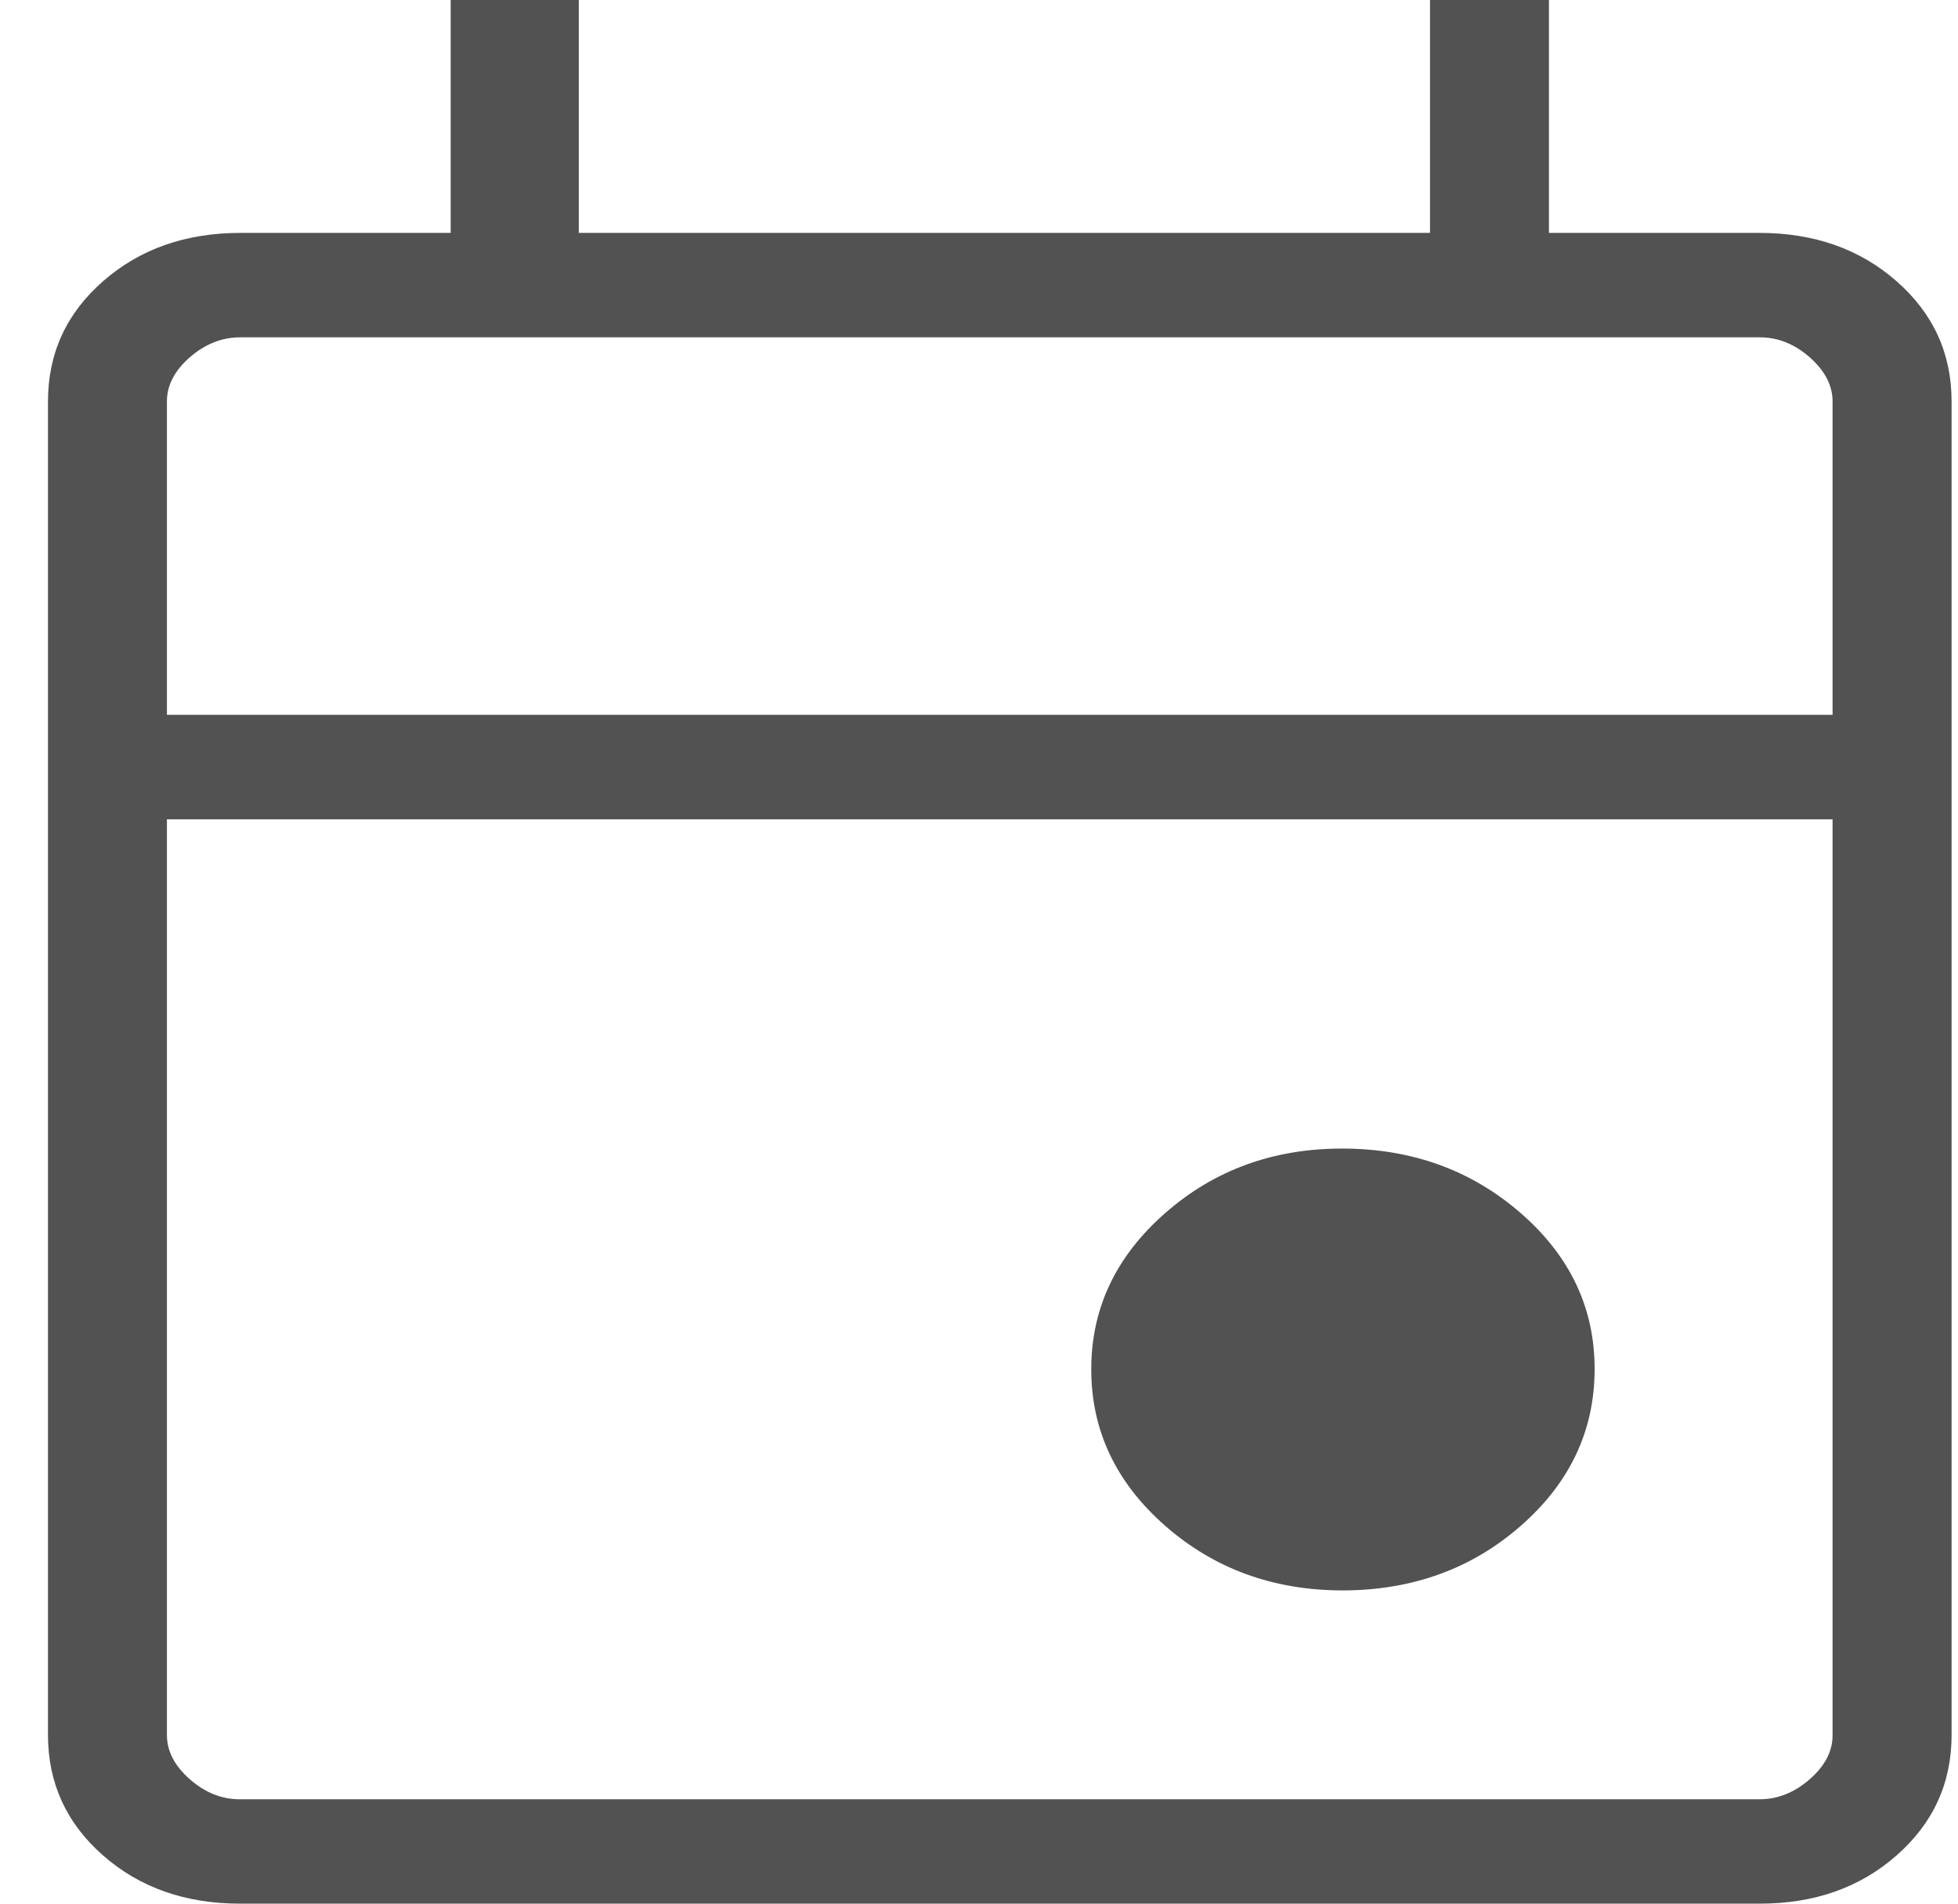
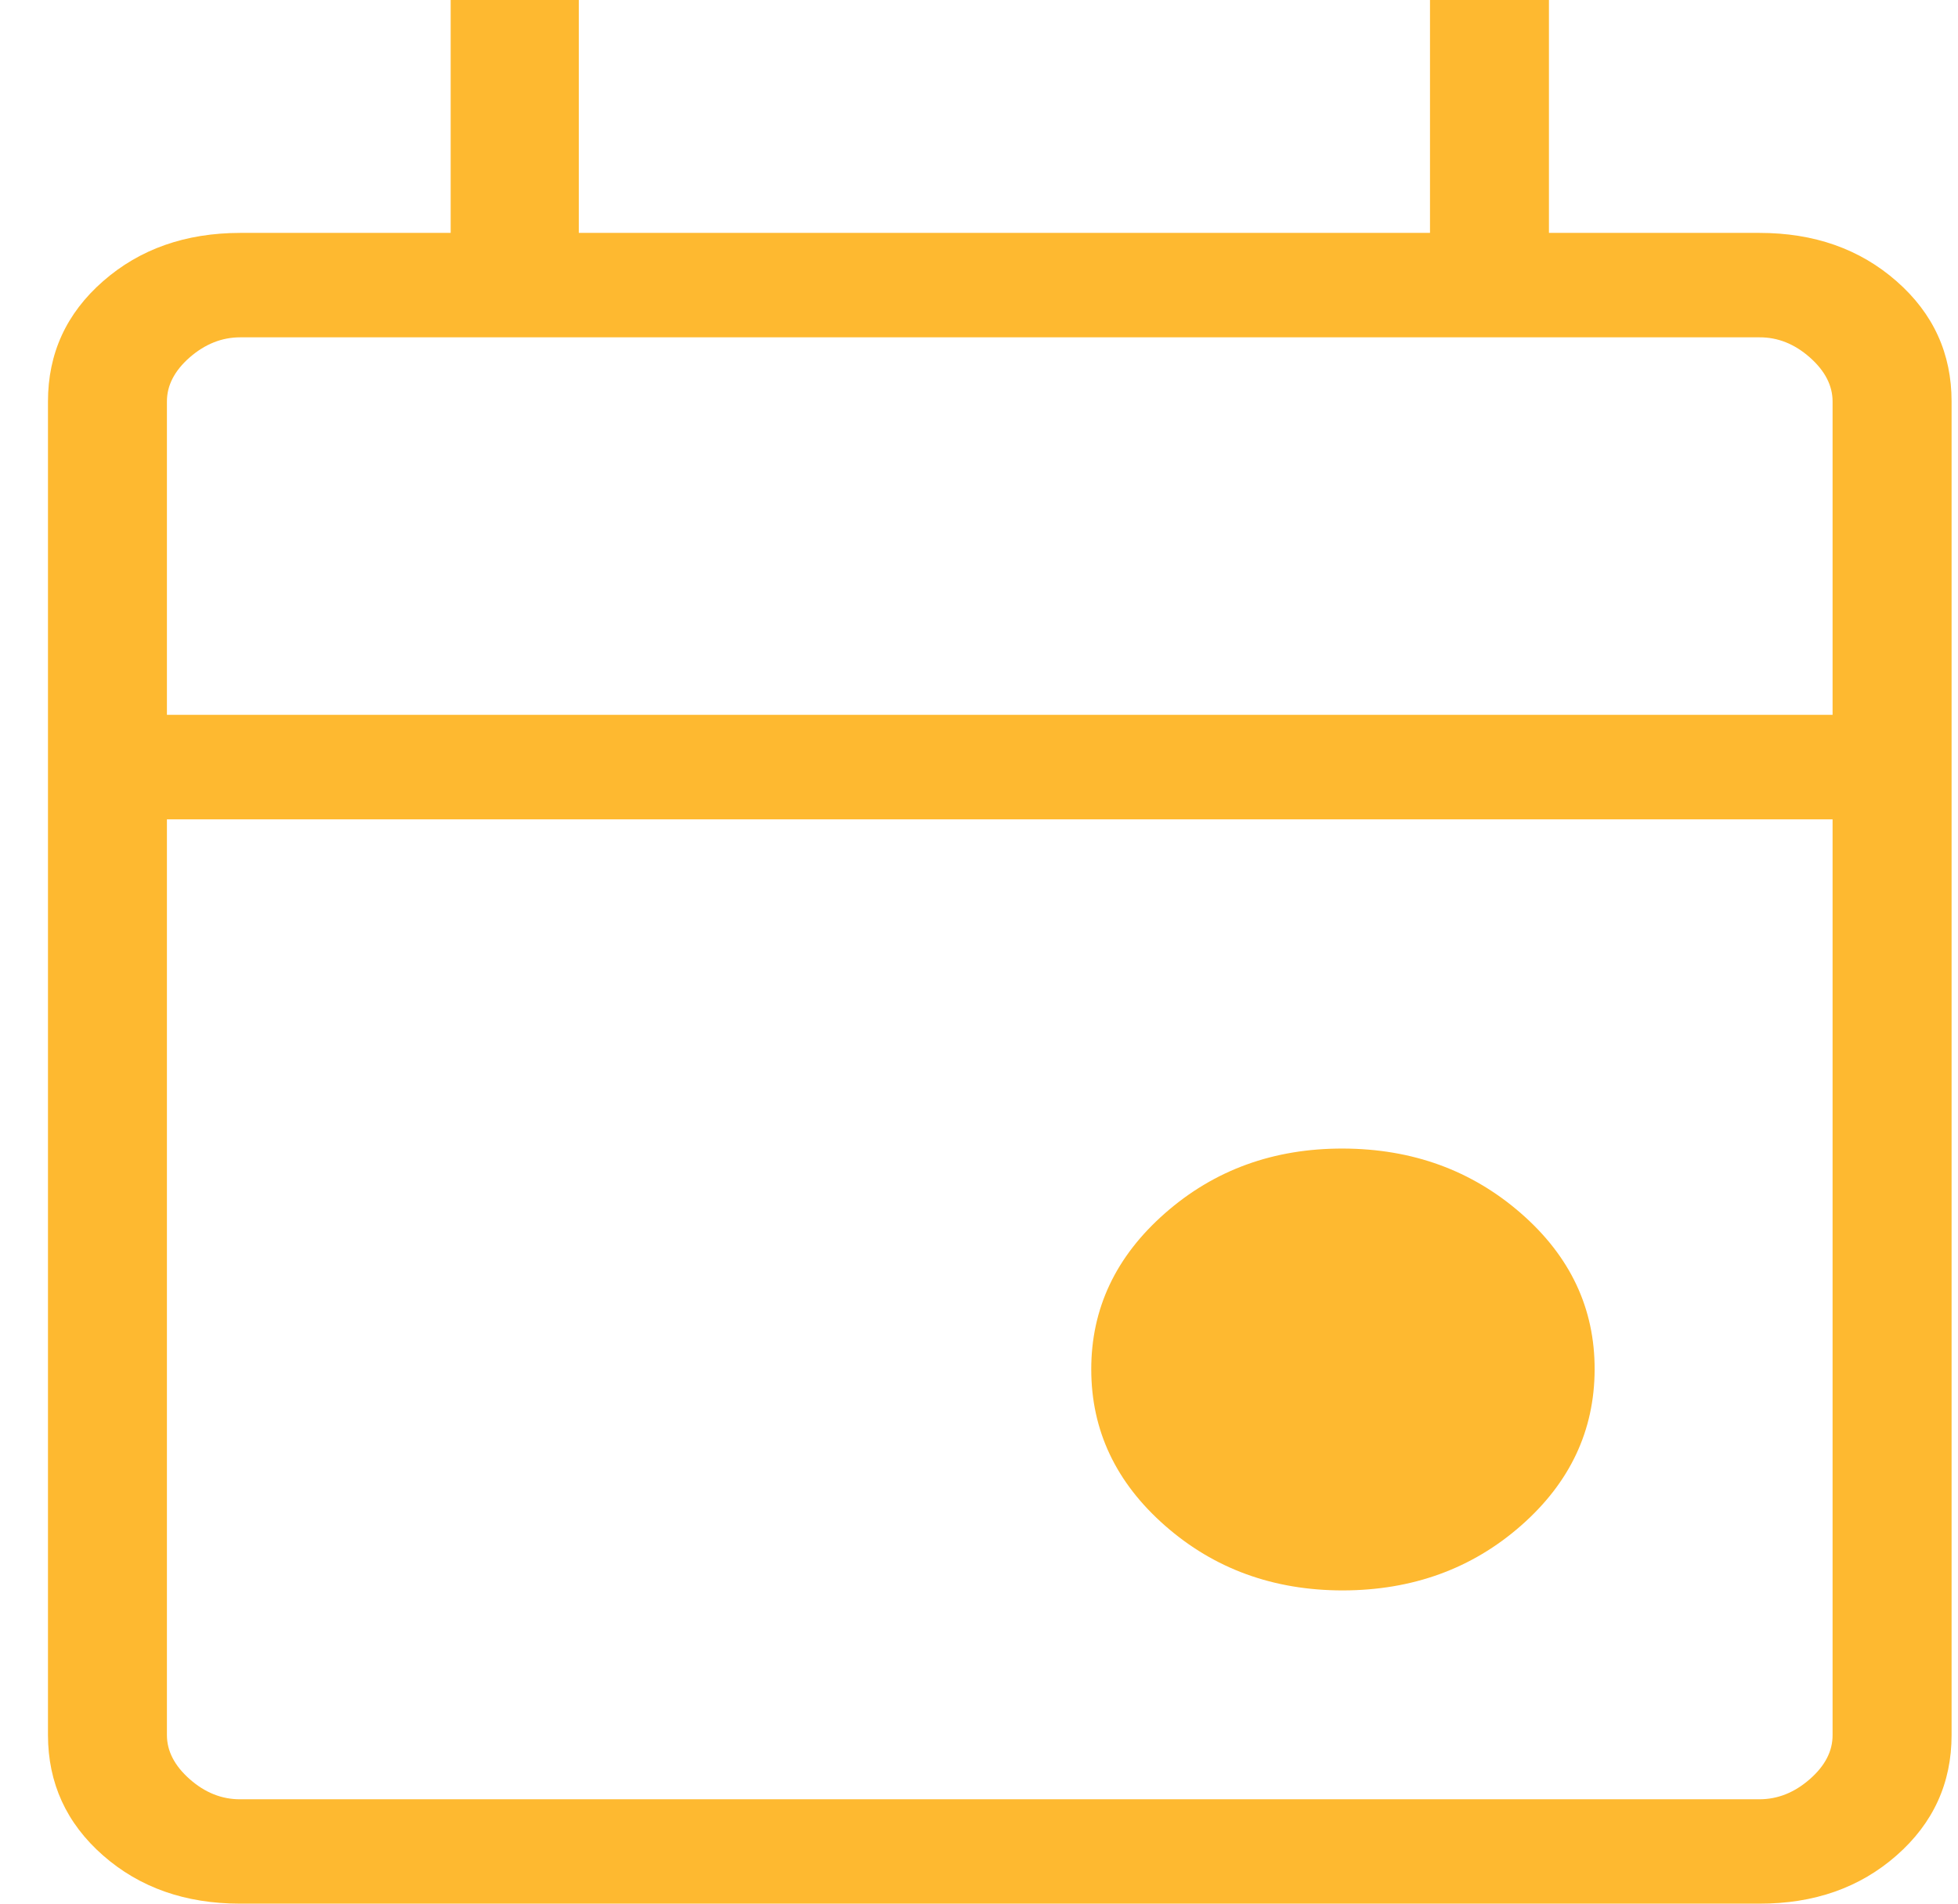
- <svg xmlns="http://www.w3.org/2000/svg" width="36" height="35" viewBox="0 0 36 35" fill="none">
+ <svg xmlns="http://www.w3.org/2000/svg" width="36" height="35" viewBox="0 0 36 35" fill="#feb930">
  <g id="icon event">
-     <path id="Vector" d="M24.692 29.241C23.414 29.241 22.323 28.844 21.42 28.05C20.517 27.257 20.065 26.3 20.064 25.18C20.062 24.06 20.514 23.102 21.42 22.306C22.326 21.51 23.416 21.114 24.692 21.117C25.969 21.121 27.059 21.518 27.965 22.308C28.871 23.098 29.322 24.055 29.319 25.18C29.316 26.305 28.864 27.262 27.963 28.052C27.062 28.842 25.971 29.238 24.692 29.241ZM4.414 35C3.408 35 2.568 34.705 1.894 34.113C1.221 33.522 0.883 32.784 0.882 31.9V7.382C0.882 6.499 1.219 5.762 1.894 5.171C2.57 4.579 3.41 4.283 4.417 4.282H8.286V0H10.642V4.282H26.292V0H28.479V4.282H32.349C33.355 4.282 34.196 4.578 34.871 5.171C35.546 5.763 35.883 6.501 35.882 7.384V31.9C35.882 32.783 35.545 33.521 34.871 34.113C34.197 34.706 33.356 35.002 32.347 35H4.414ZM4.414 33.081H32.349C32.684 33.081 32.993 32.958 33.274 32.712C33.556 32.466 33.696 32.195 33.694 31.898V15.064H3.069V31.9C3.069 32.194 3.209 32.465 3.489 32.712C3.769 32.959 4.078 33.082 4.414 33.081ZM3.069 13.142H33.694V7.382C33.694 7.088 33.554 6.817 33.274 6.57C32.994 6.323 32.685 6.2 32.347 6.202H4.417C4.08 6.202 3.771 6.325 3.489 6.57C3.208 6.816 3.068 7.087 3.069 7.384V13.142Z" fill="#525252" />
+     <path id="Vector" d="M24.692 29.241C23.414 29.241 22.323 28.844 21.42 28.05C20.517 27.257 20.065 26.3 20.064 25.18C20.062 24.06 20.514 23.102 21.42 22.306C22.326 21.51 23.416 21.114 24.692 21.117C25.969 21.121 27.059 21.518 27.965 22.308C28.871 23.098 29.322 24.055 29.319 25.18C29.316 26.305 28.864 27.262 27.963 28.052C27.062 28.842 25.971 29.238 24.692 29.241ZM4.414 35C3.408 35 2.568 34.705 1.894 34.113C1.221 33.522 0.883 32.784 0.882 31.9V7.382C0.882 6.499 1.219 5.762 1.894 5.171C2.57 4.579 3.41 4.283 4.417 4.282H8.286V0H10.642V4.282H26.292V0H28.479V4.282H32.349C33.355 4.282 34.196 4.578 34.871 5.171C35.546 5.763 35.883 6.501 35.882 7.384V31.9C35.882 32.783 35.545 33.521 34.871 34.113C34.197 34.706 33.356 35.002 32.347 35H4.414ZM4.414 33.081H32.349C32.684 33.081 32.993 32.958 33.274 32.712C33.556 32.466 33.696 32.195 33.694 31.898V15.064H3.069V31.9C3.069 32.194 3.209 32.465 3.489 32.712C3.769 32.959 4.078 33.082 4.414 33.081ZM3.069 13.142H33.694V7.382C33.694 7.088 33.554 6.817 33.274 6.57C32.994 6.323 32.685 6.2 32.347 6.202H4.417C4.08 6.202 3.771 6.325 3.489 6.57C3.208 6.816 3.068 7.087 3.069 7.384V13.142Z" fill="#feb930" />
  </g>
</svg>
